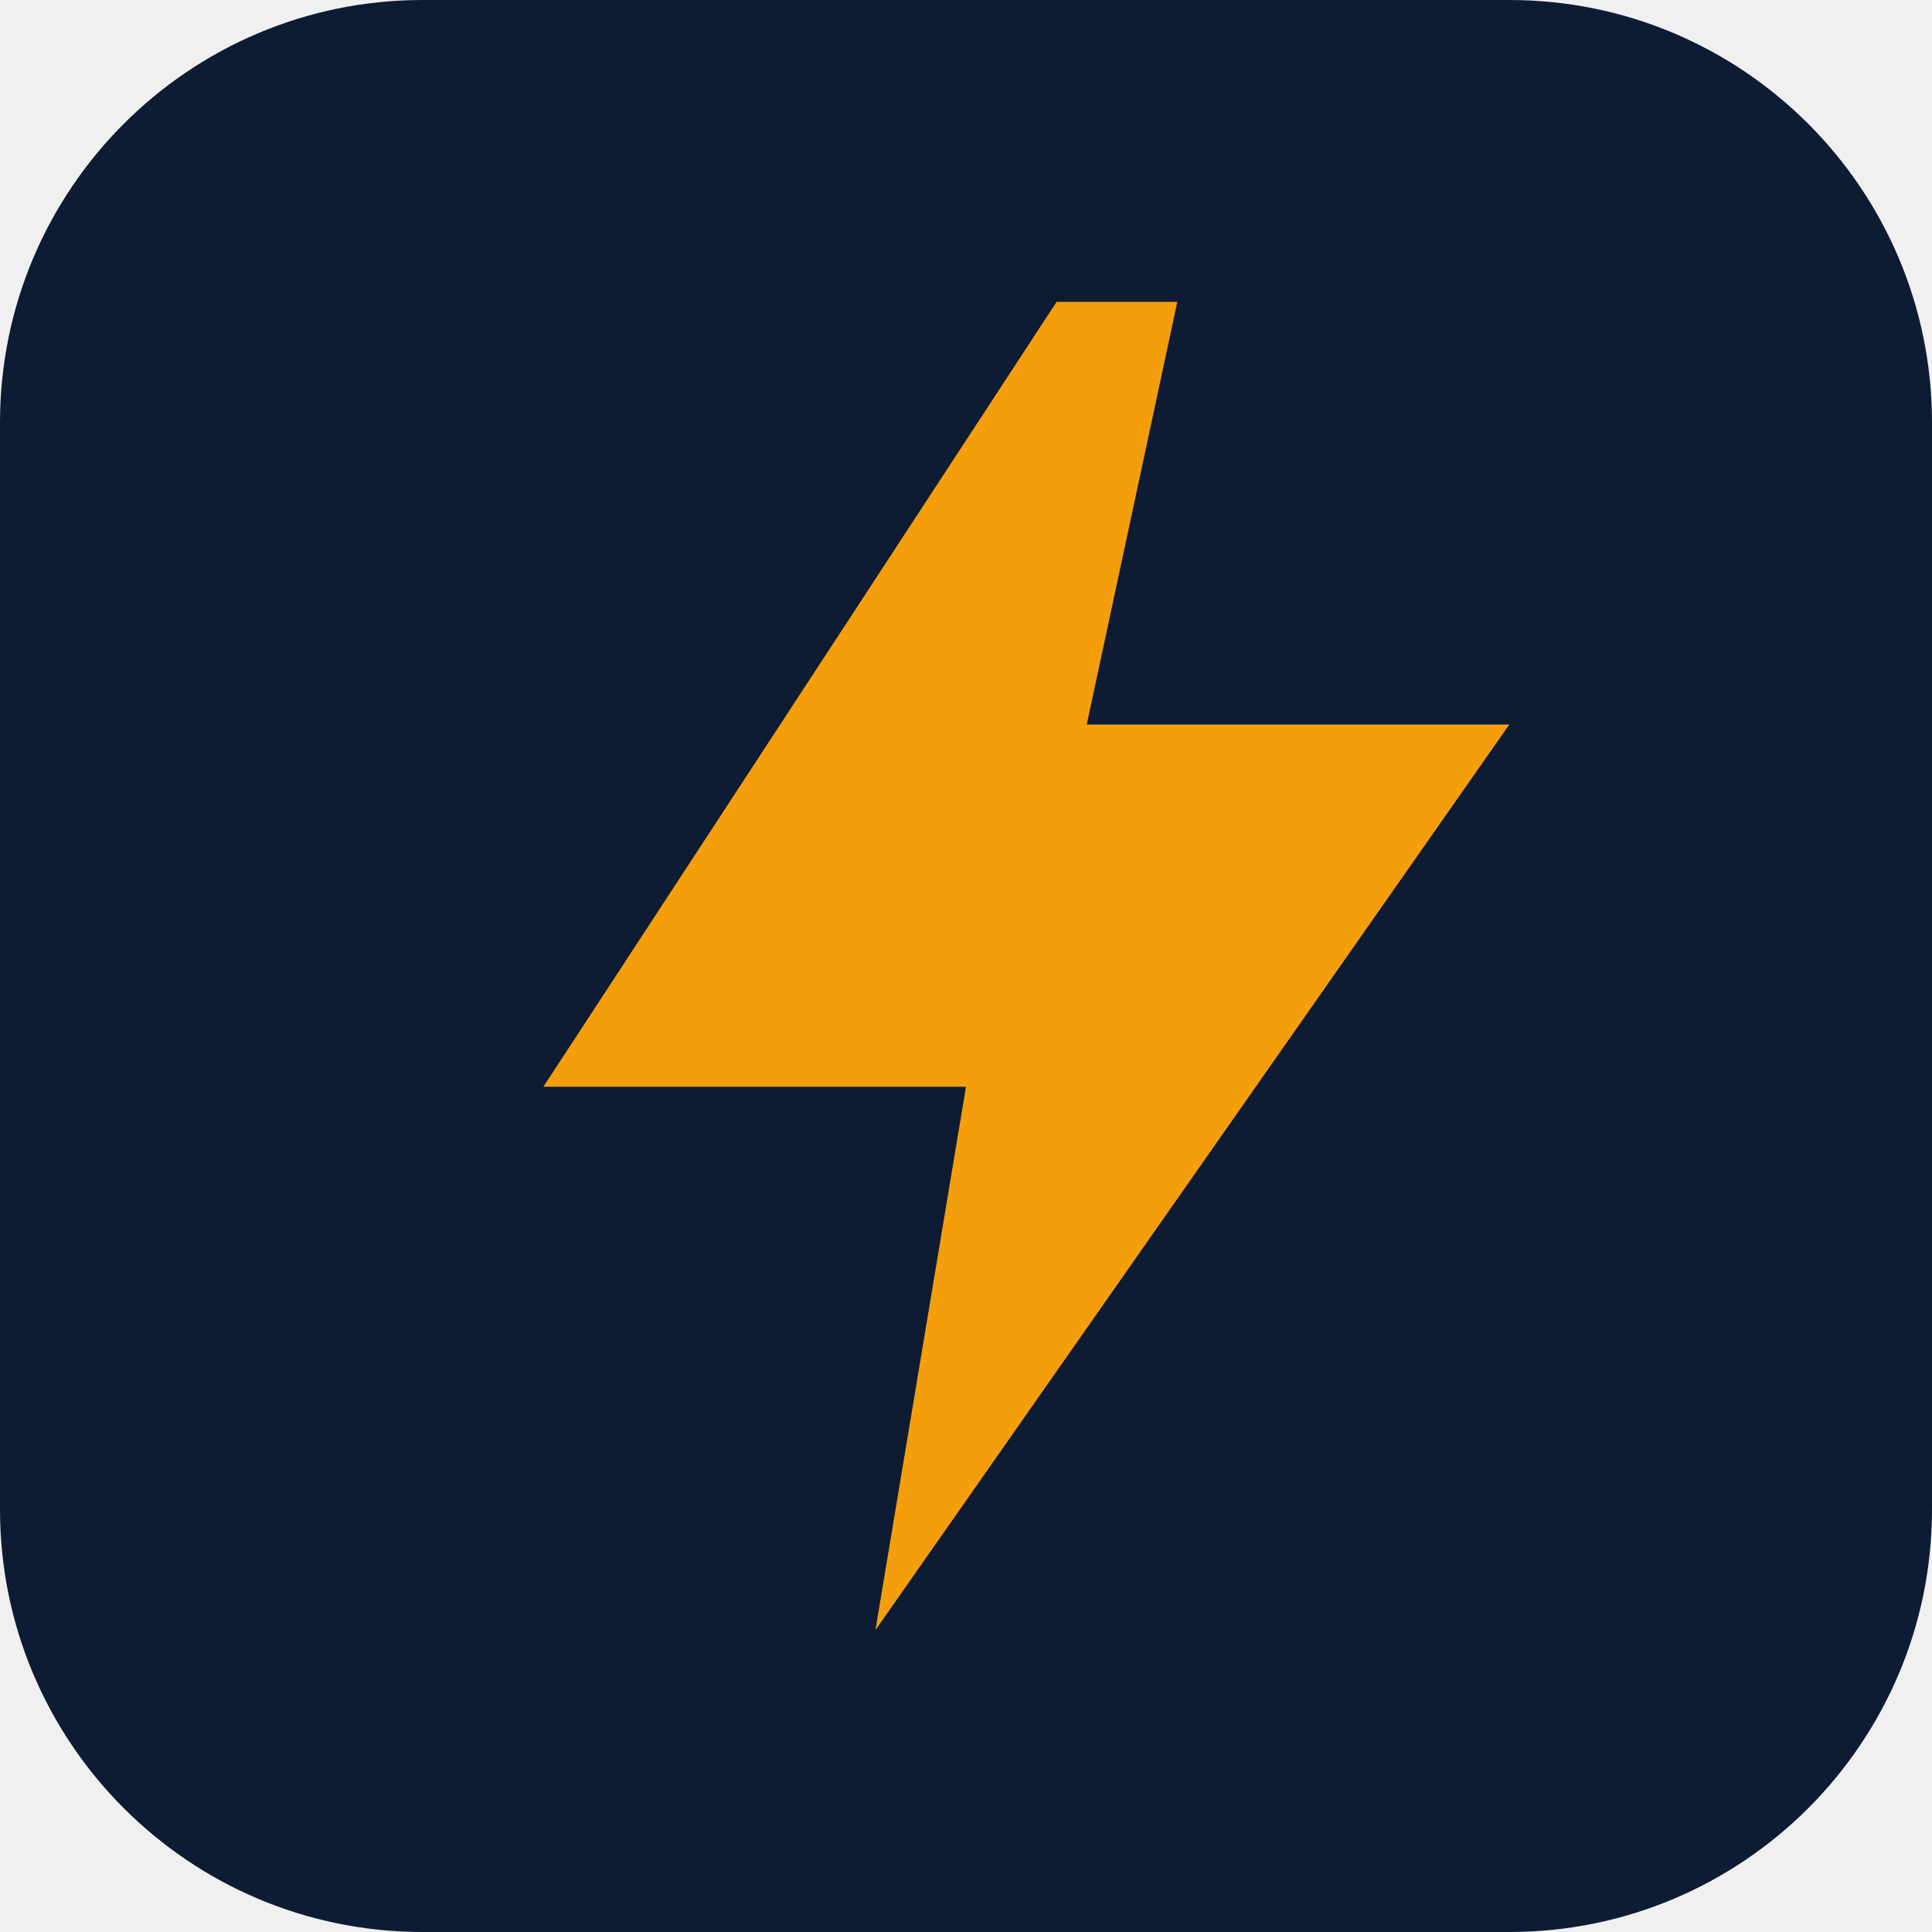
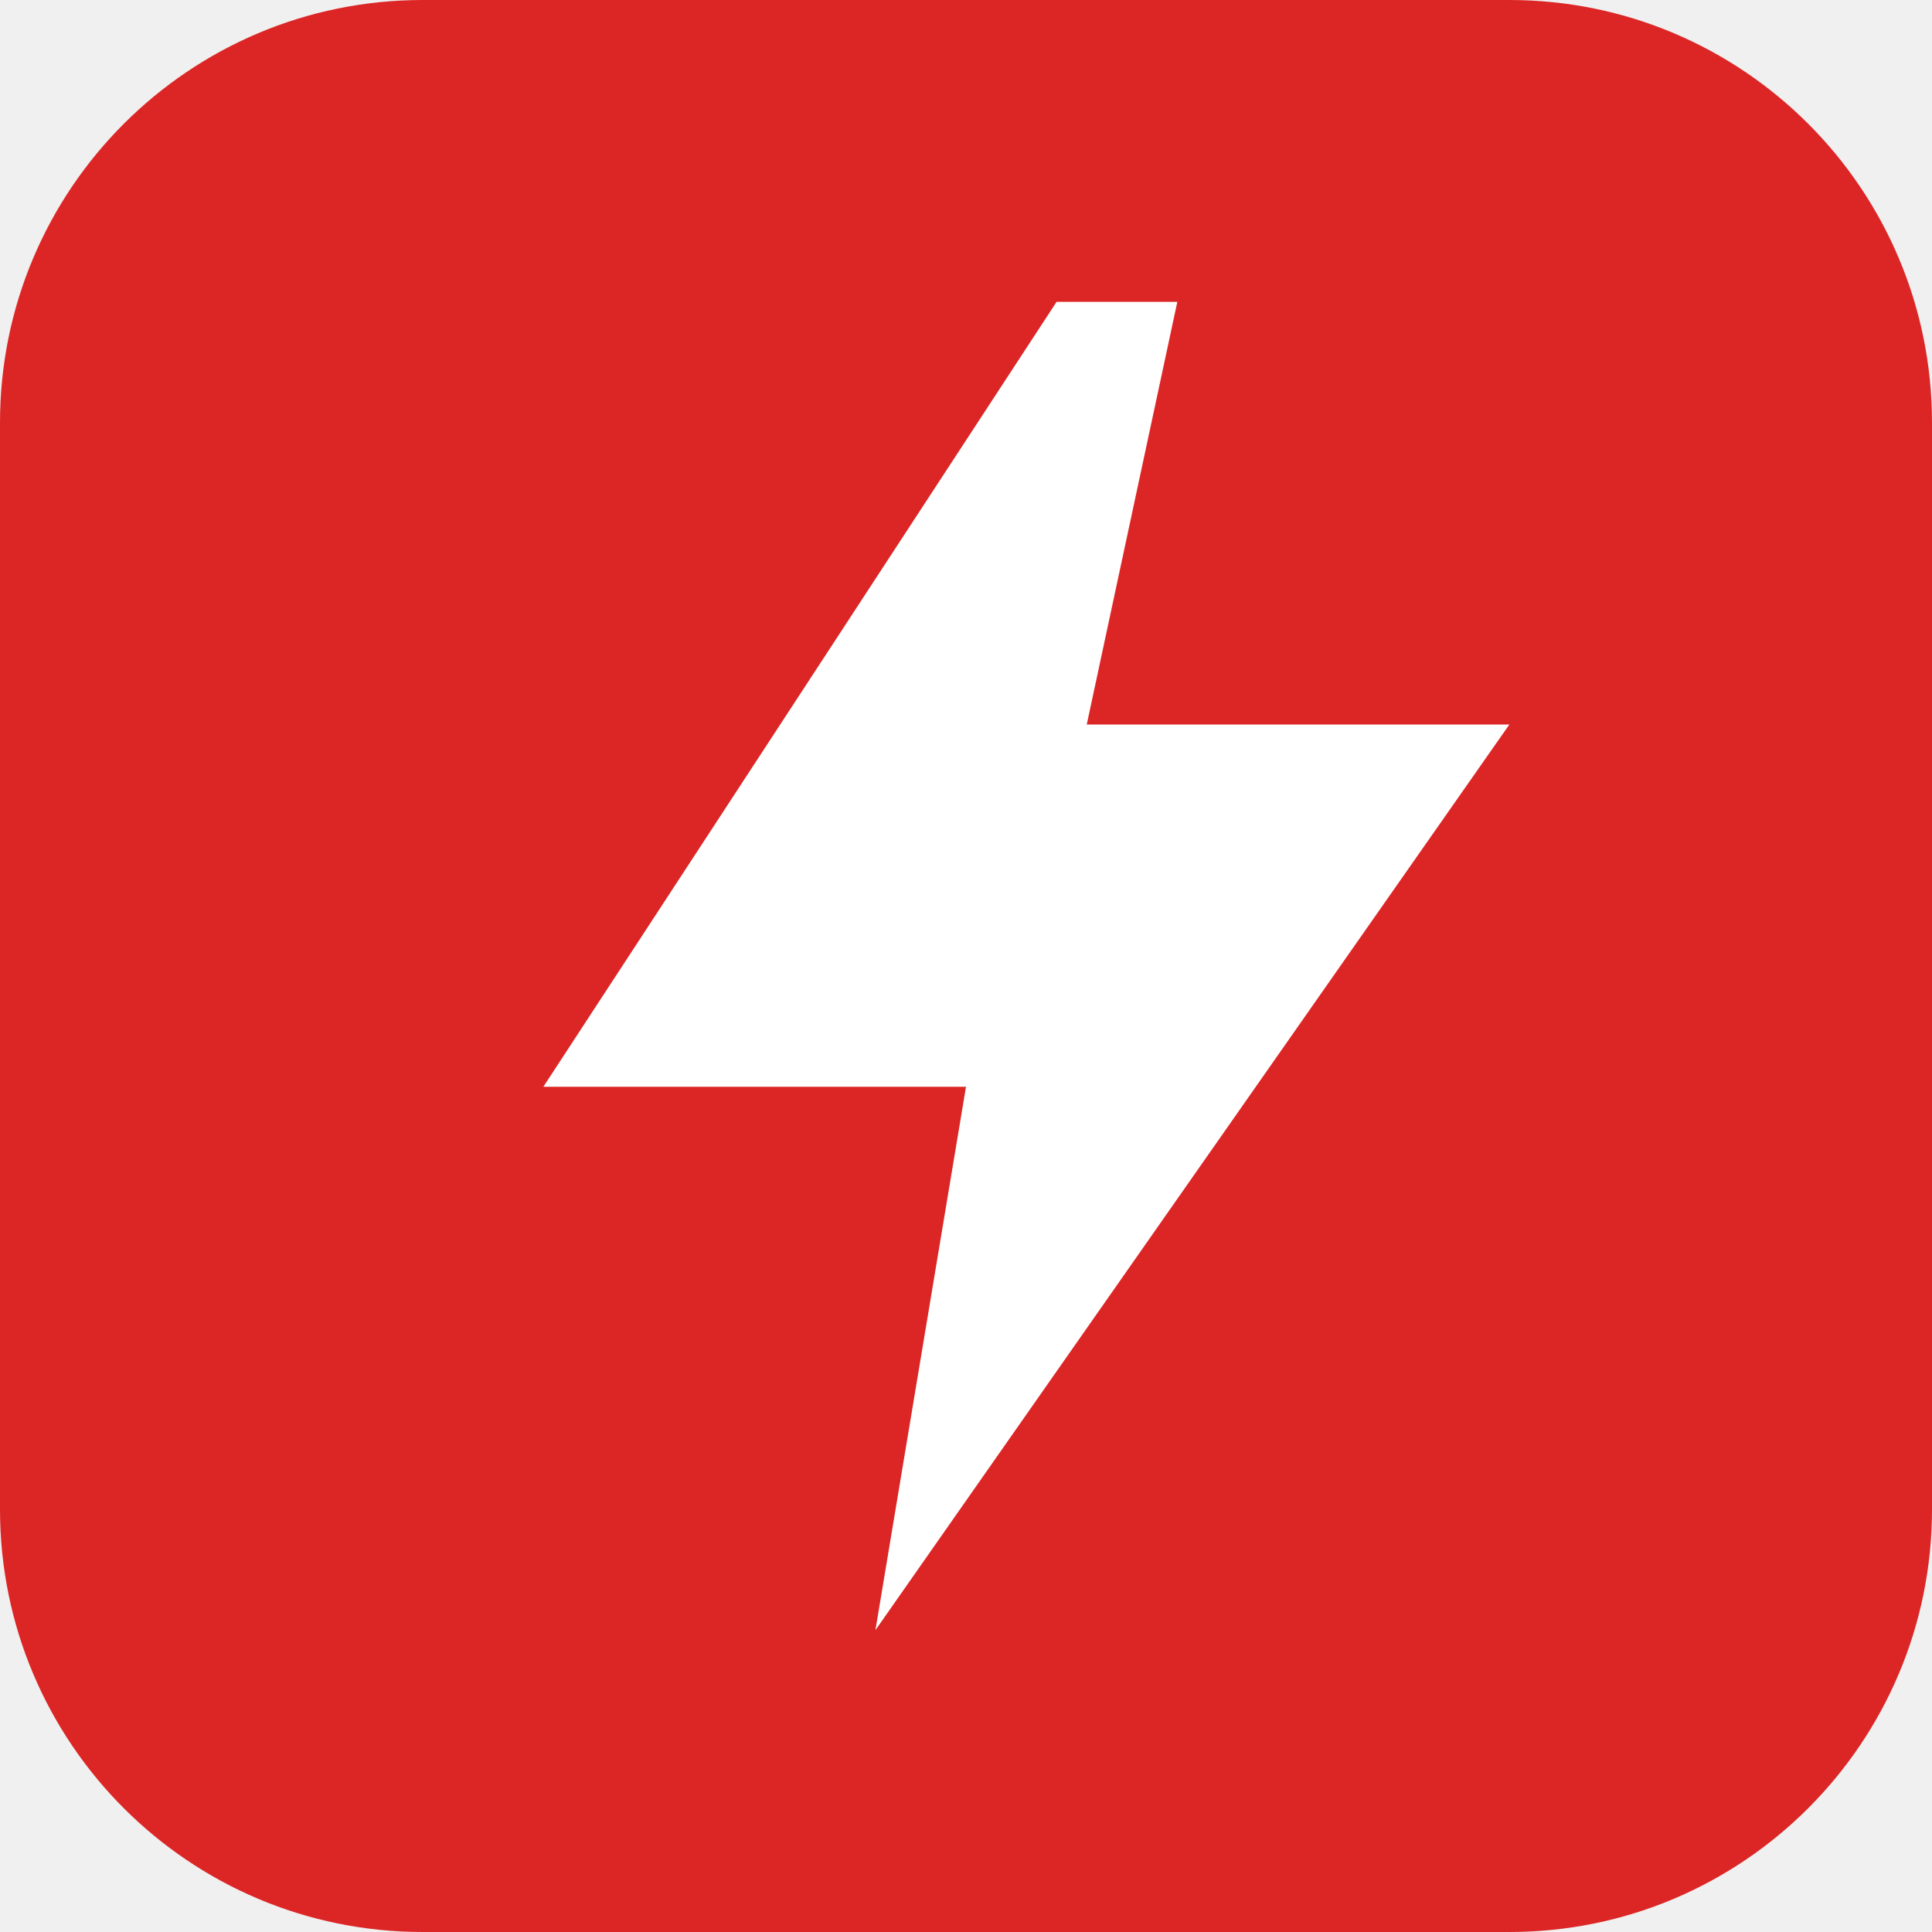
<svg xmlns="http://www.w3.org/2000/svg" viewBox="0 0 64 64" role="img" aria-label="KUK-CO">
-   <rect width="64" height="64" rx="14" fill="#0d1b33" />
-   <path d="M35 10 18 36h14l-3 18 21-30H36l3-14Z" fill="#f59e0b" />
+   <rect width="64" height="64" rx="14" fill="#dc2626" />
+   <path d="M35 10 18 36h14l-3 18 21-30H36l3-14Z" fill="#ffffff" />
</svg>
